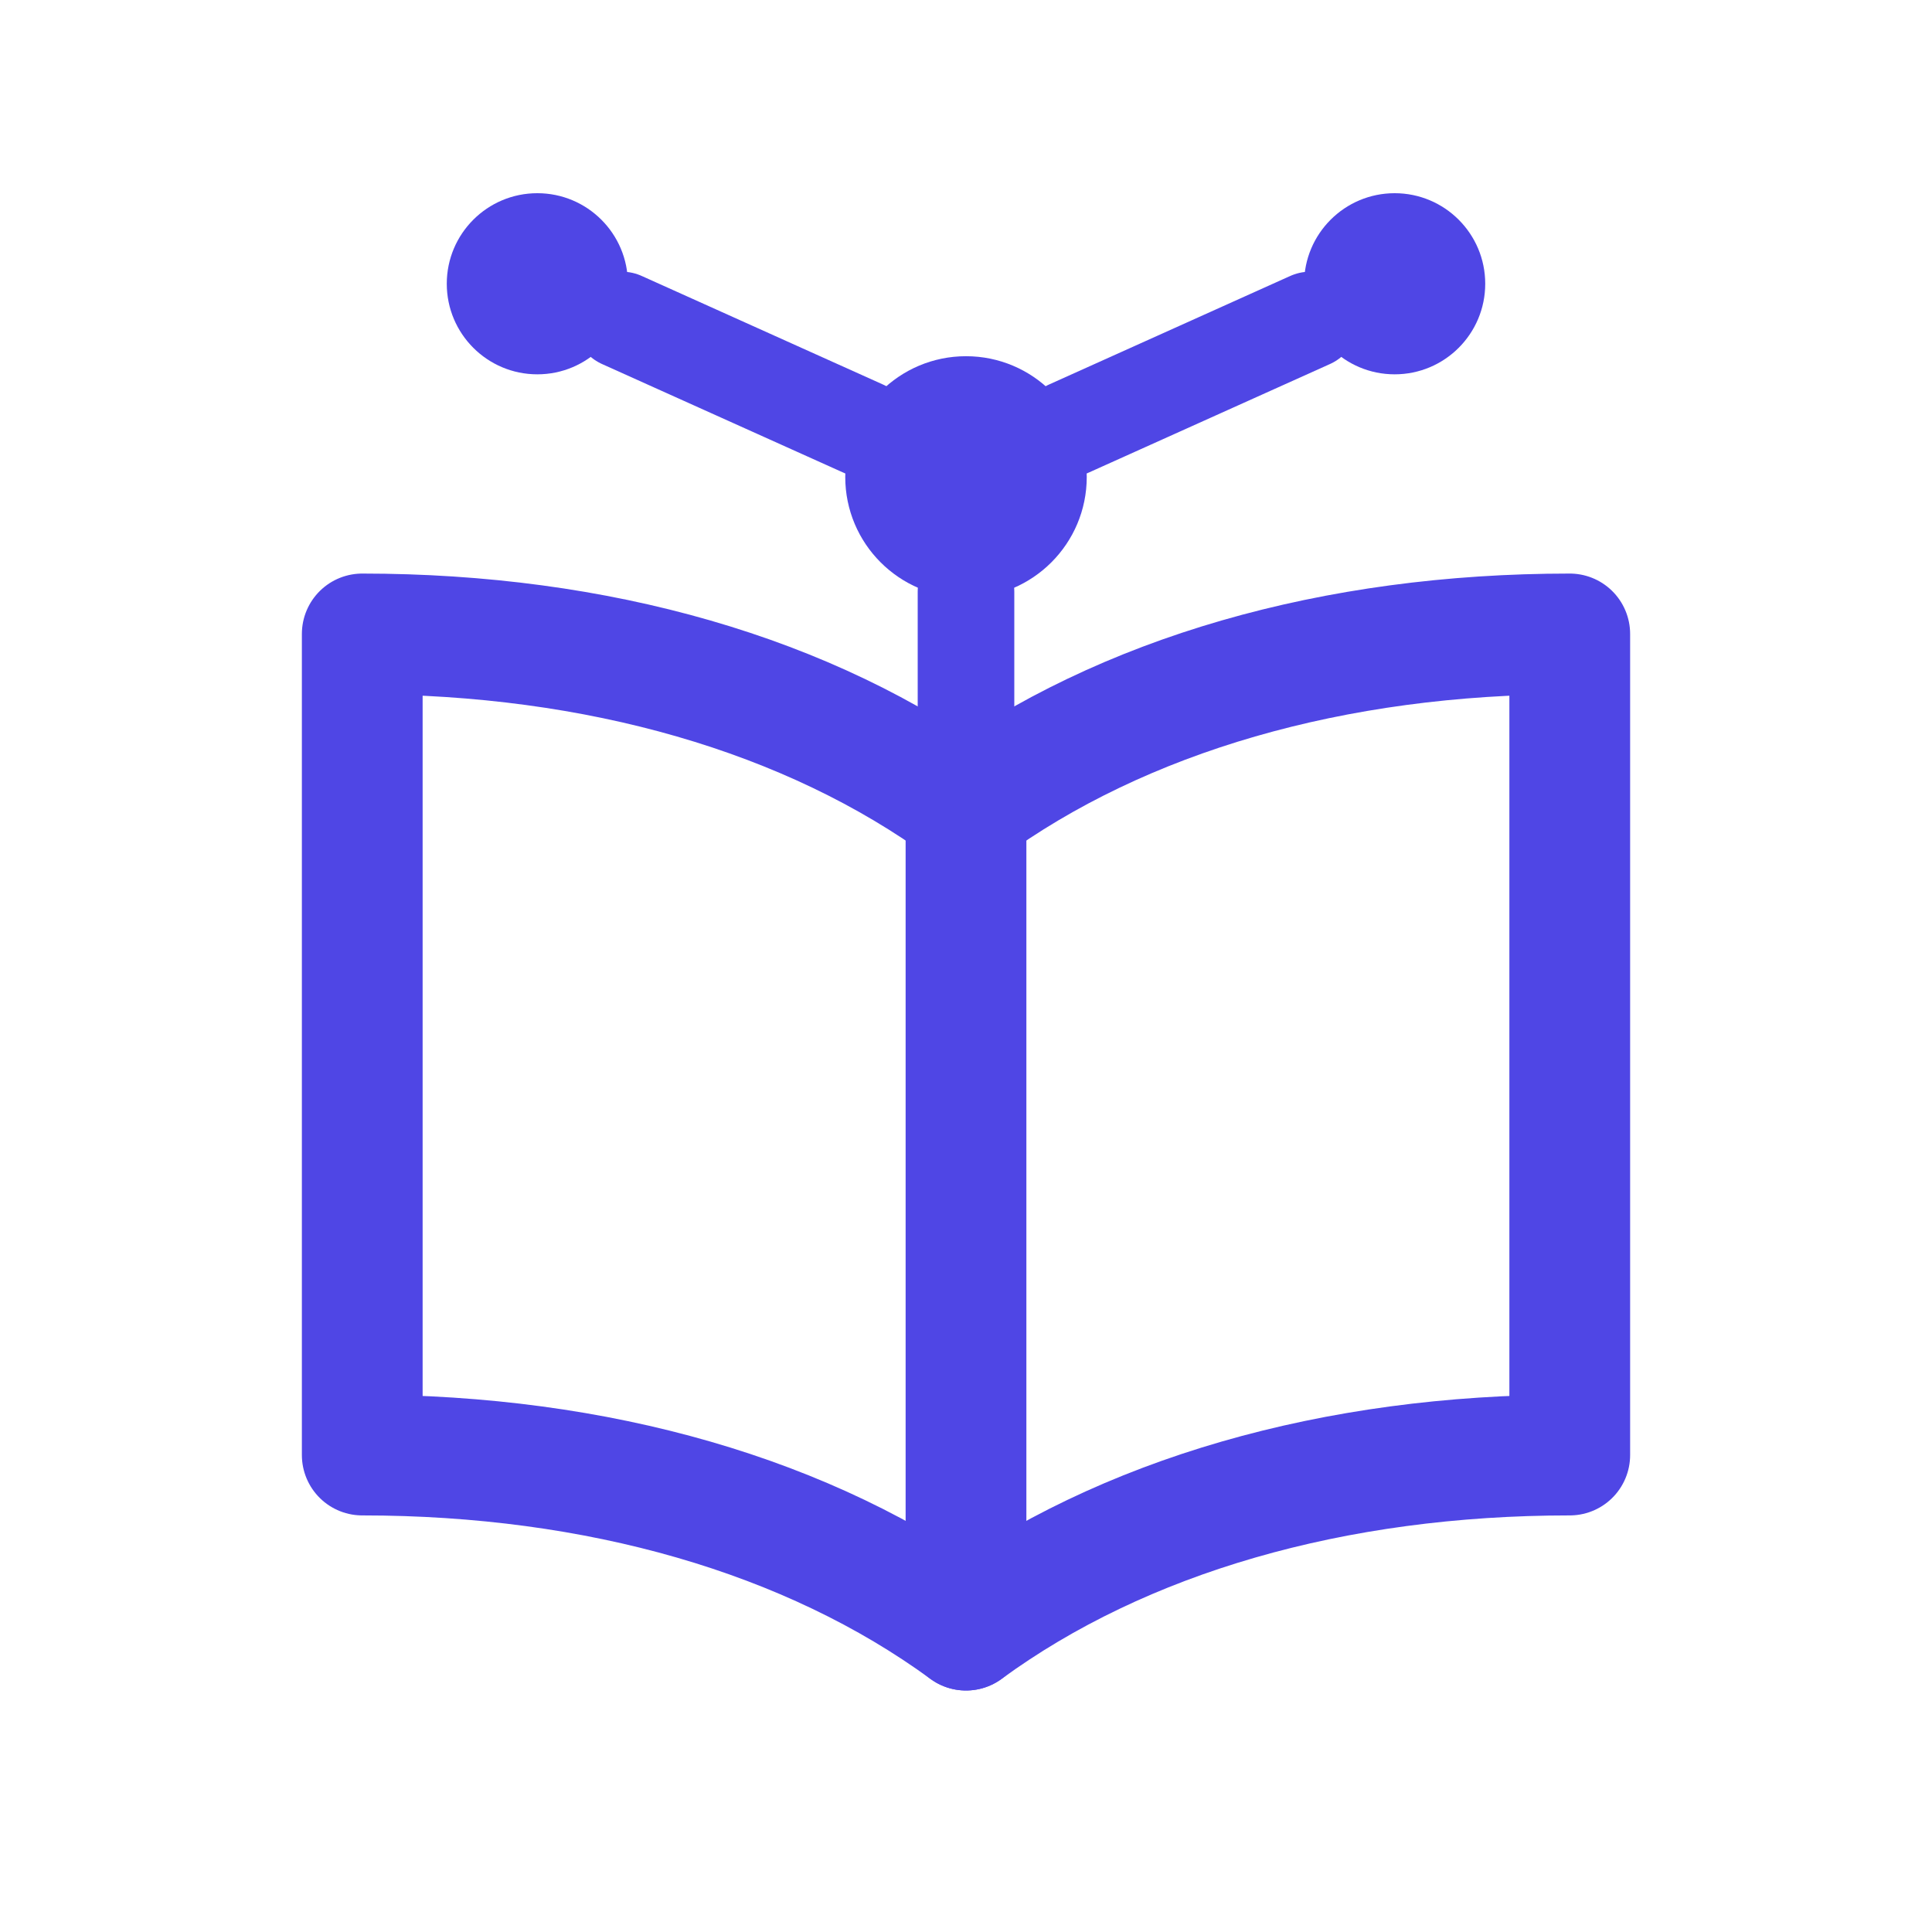
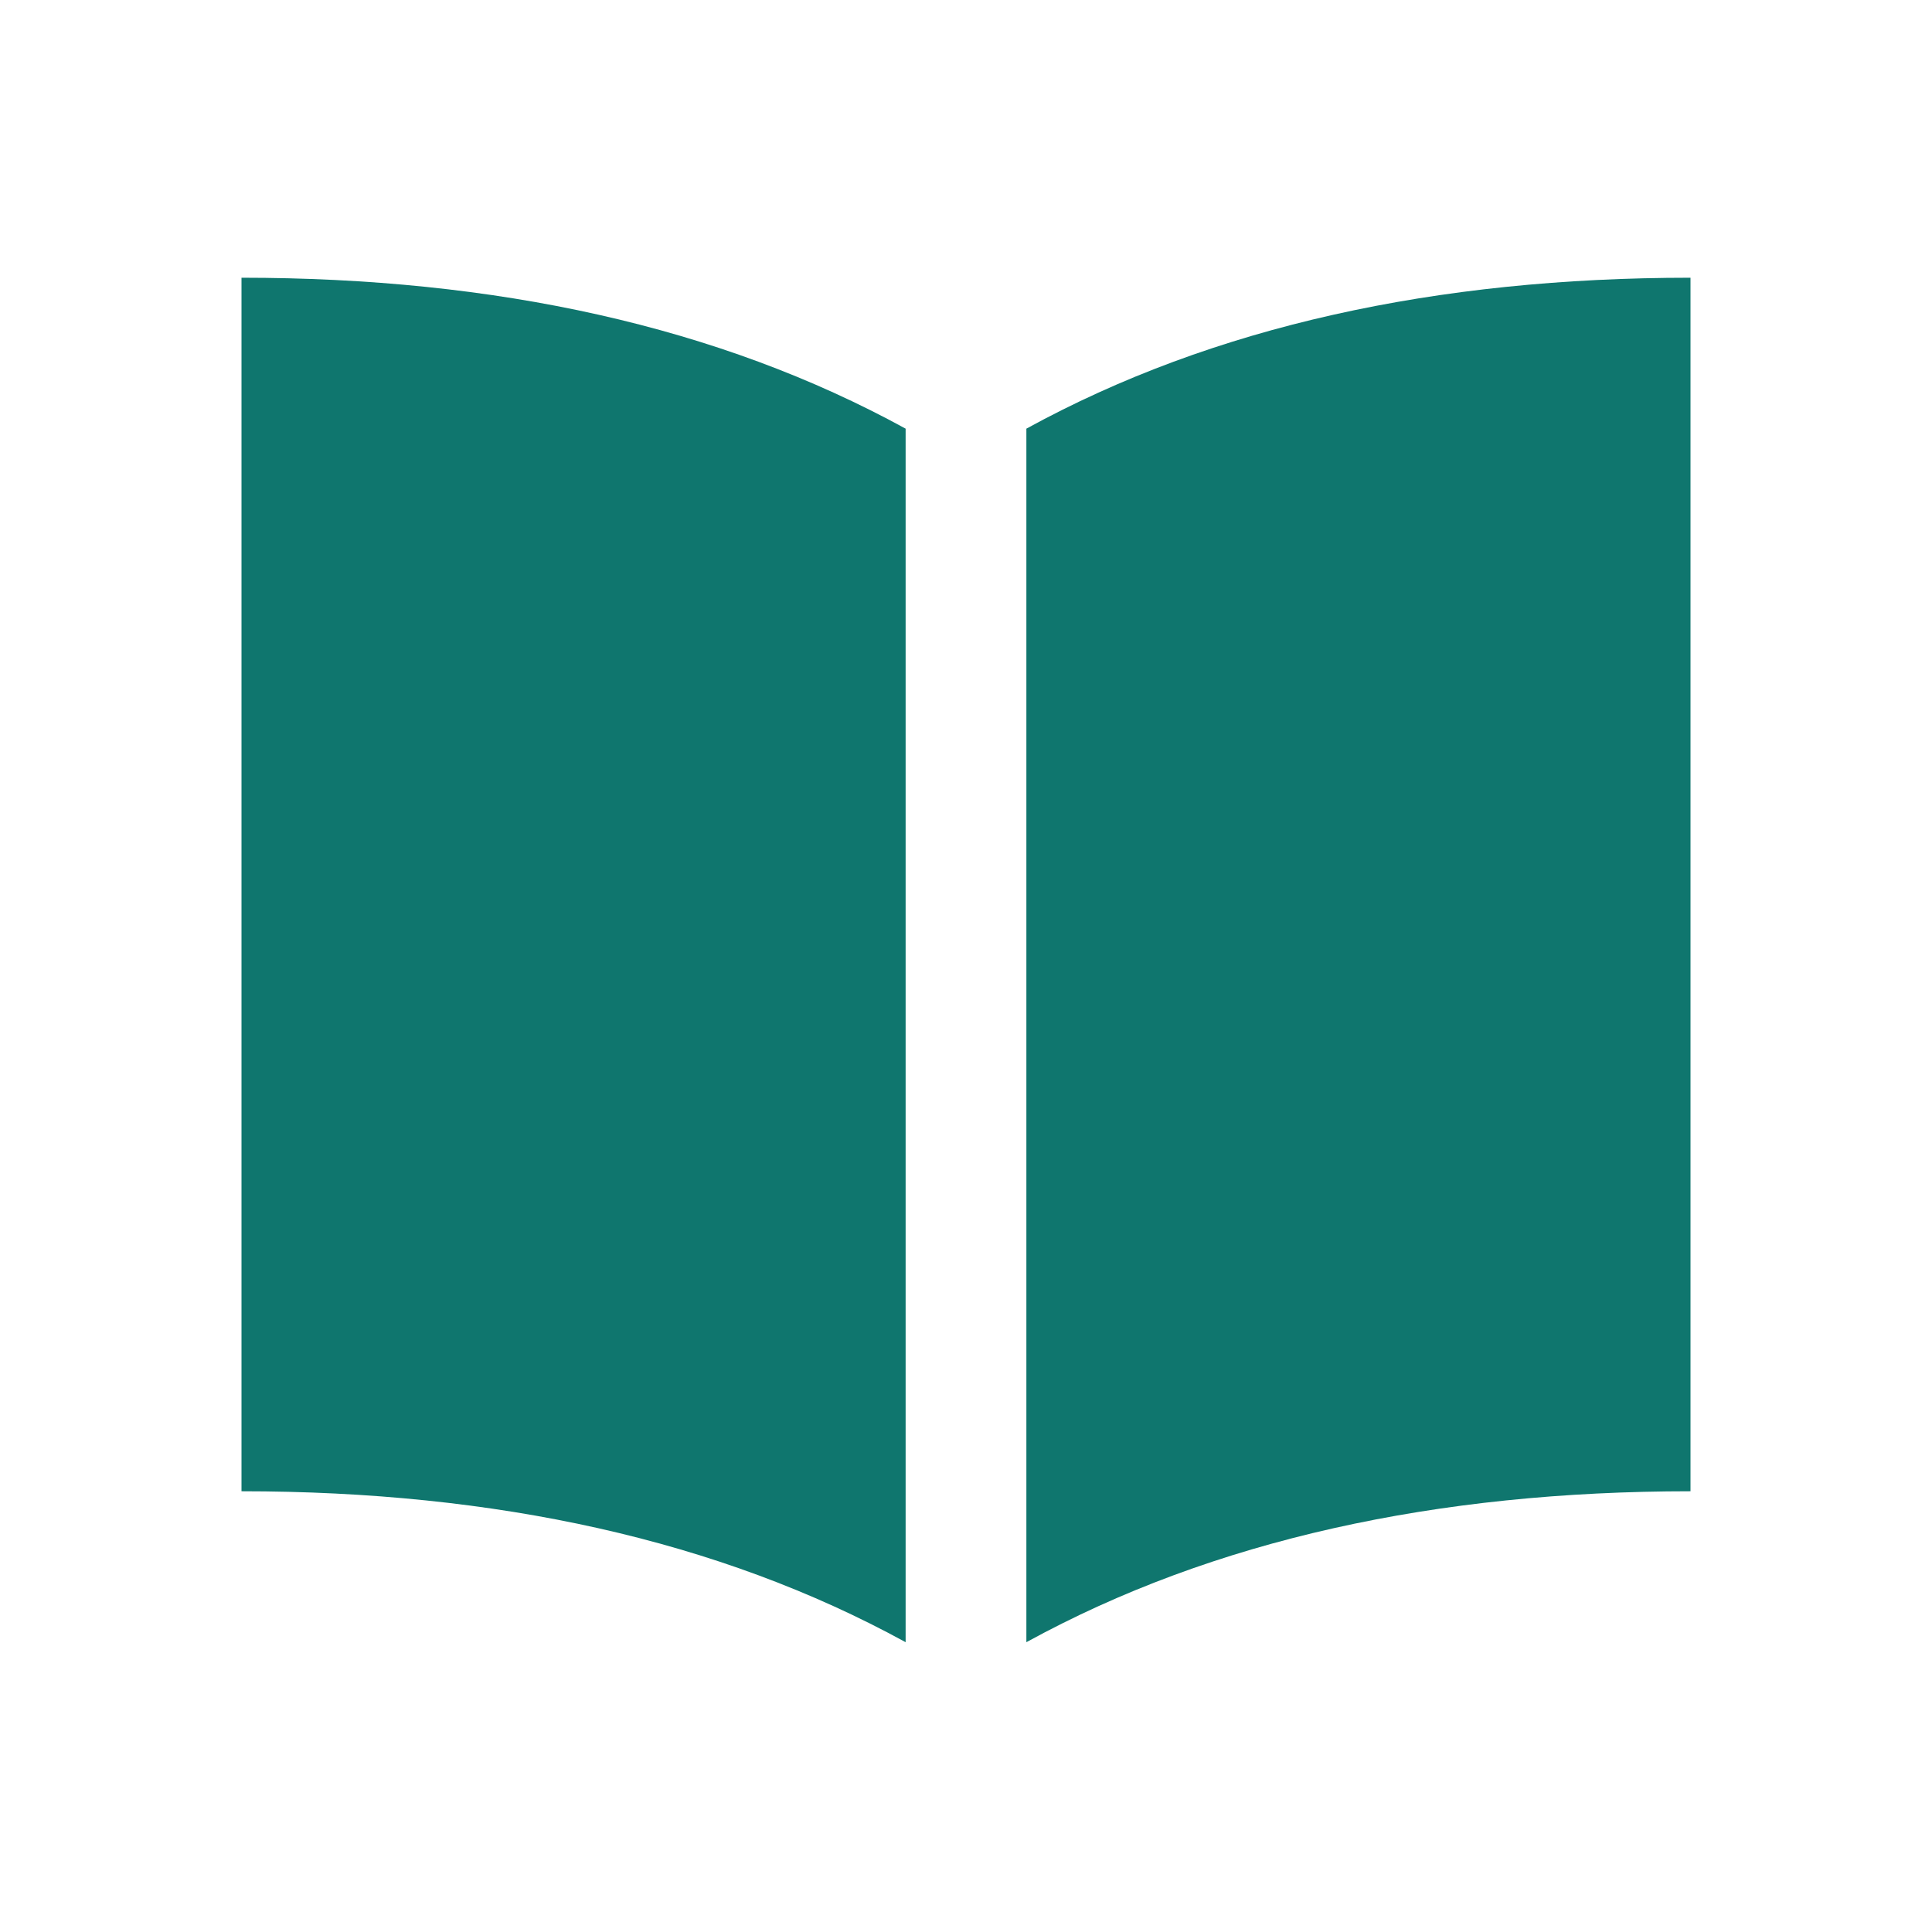
- <svg xmlns="http://www.w3.org/2000/svg" viewBox="0 0 32 32" fill="none">
-   <path d="M16 27c-2.6-1.9-6.1-2.9-10-2.9V10.5c3.9 0 7.4 1 10 2.9 2.6-1.9 6.1-2.9 10-2.9v13.6c-3.9 0-7.4 1-10 2.9Z" stroke="#4F46E5" stroke-width="2" stroke-linejoin="round" />
-   <path d="M16 13.4V27" stroke="#4F46E5" stroke-width="2" stroke-linecap="round" />
-   <path d="M16 12.6V9.8M14.3 7.1 10.3 5.3M17.7 7.1l4-1.8" stroke="#4F46E5" stroke-width="1.6" stroke-linecap="round" />
-   <circle cx="16" cy="7.9" r="2" fill="#4F46E5" />
-   <circle cx="8.9" cy="4.7" r="1.5" fill="#4F46E5" />
-   <circle cx="23.1" cy="4.7" r="1.5" fill="#4F46E5" />
+ <svg xmlns="http://www.w3.org/2000/svg" viewBox="0 0 32 32">
+   <style>
+     path { fill: #0f766e; }
+     @media (prefers-color-scheme: dark) { path { fill: #2dd4bf; } }
+   </style>
+   <path d="M15 7.1C11.9 5.4 8.2 4.6 4 4.6v20.1c4.2 0 7.9.8 11 2.5V7.1Z" />
+   <path d="M17 7.1c3.1-1.7 6.8-2.5 11-2.5v20.1c-4.2 0-7.9.8-11 2.5V7.1Z" />
</svg>
